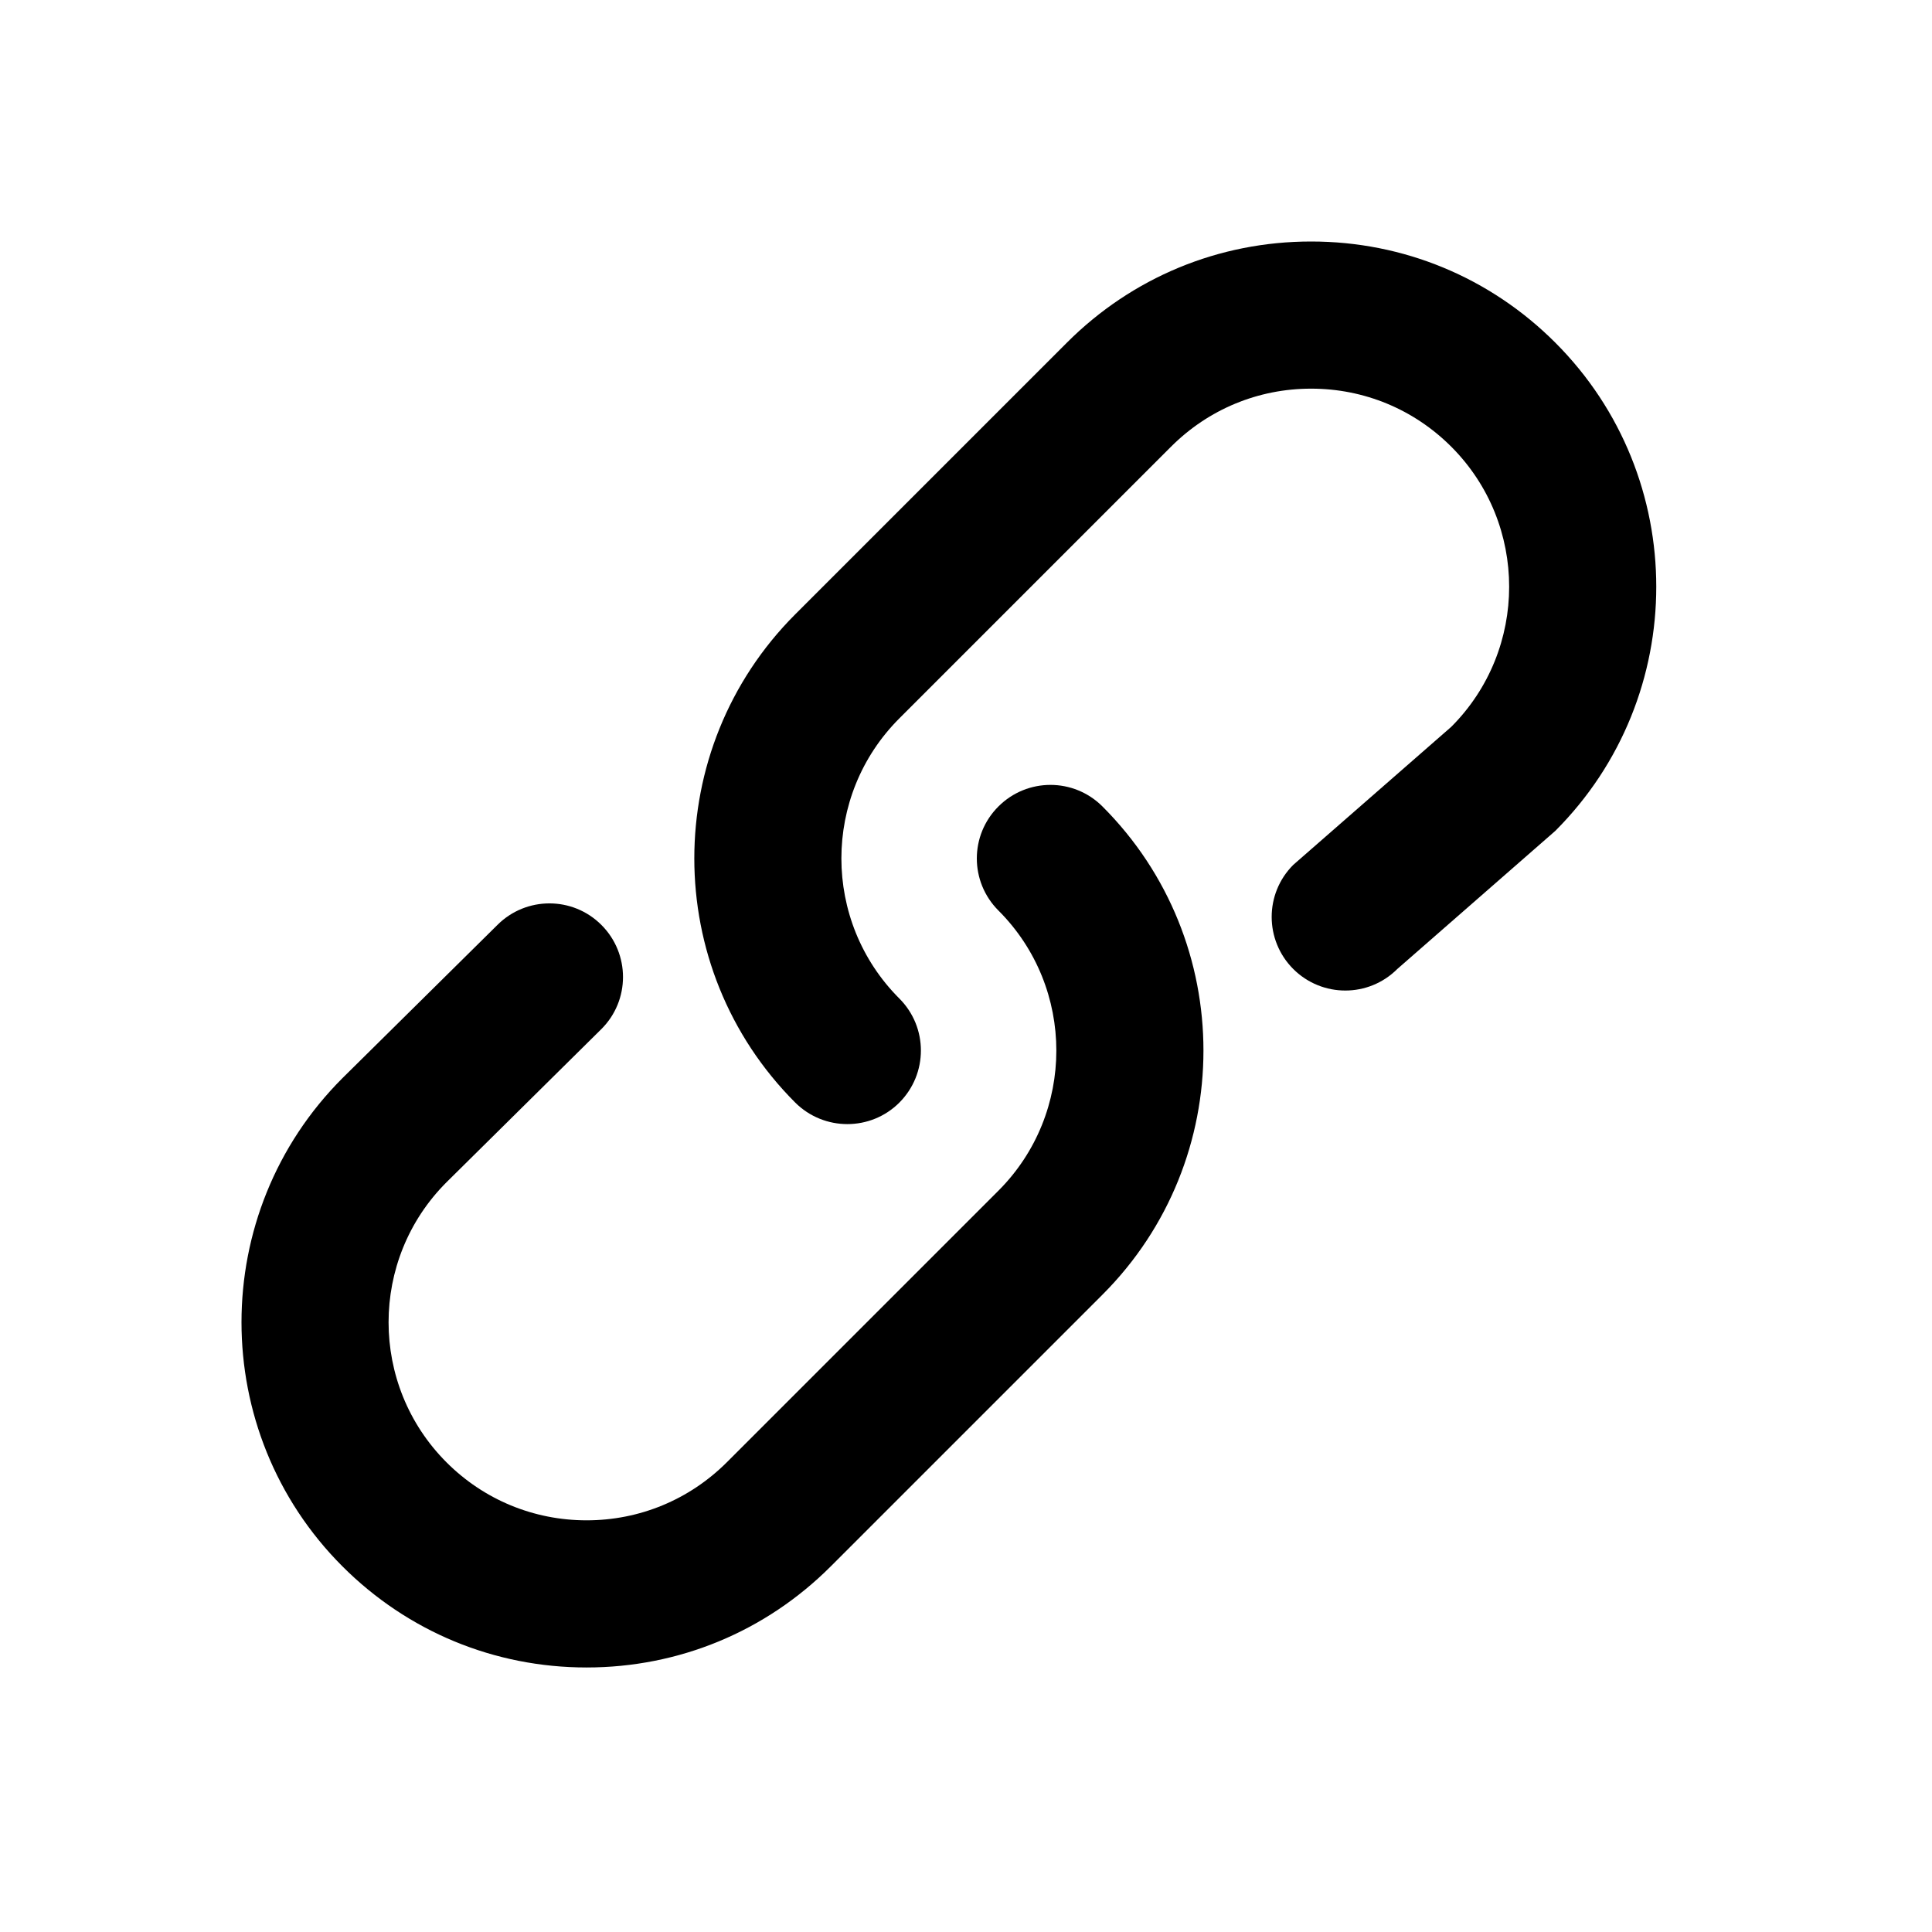
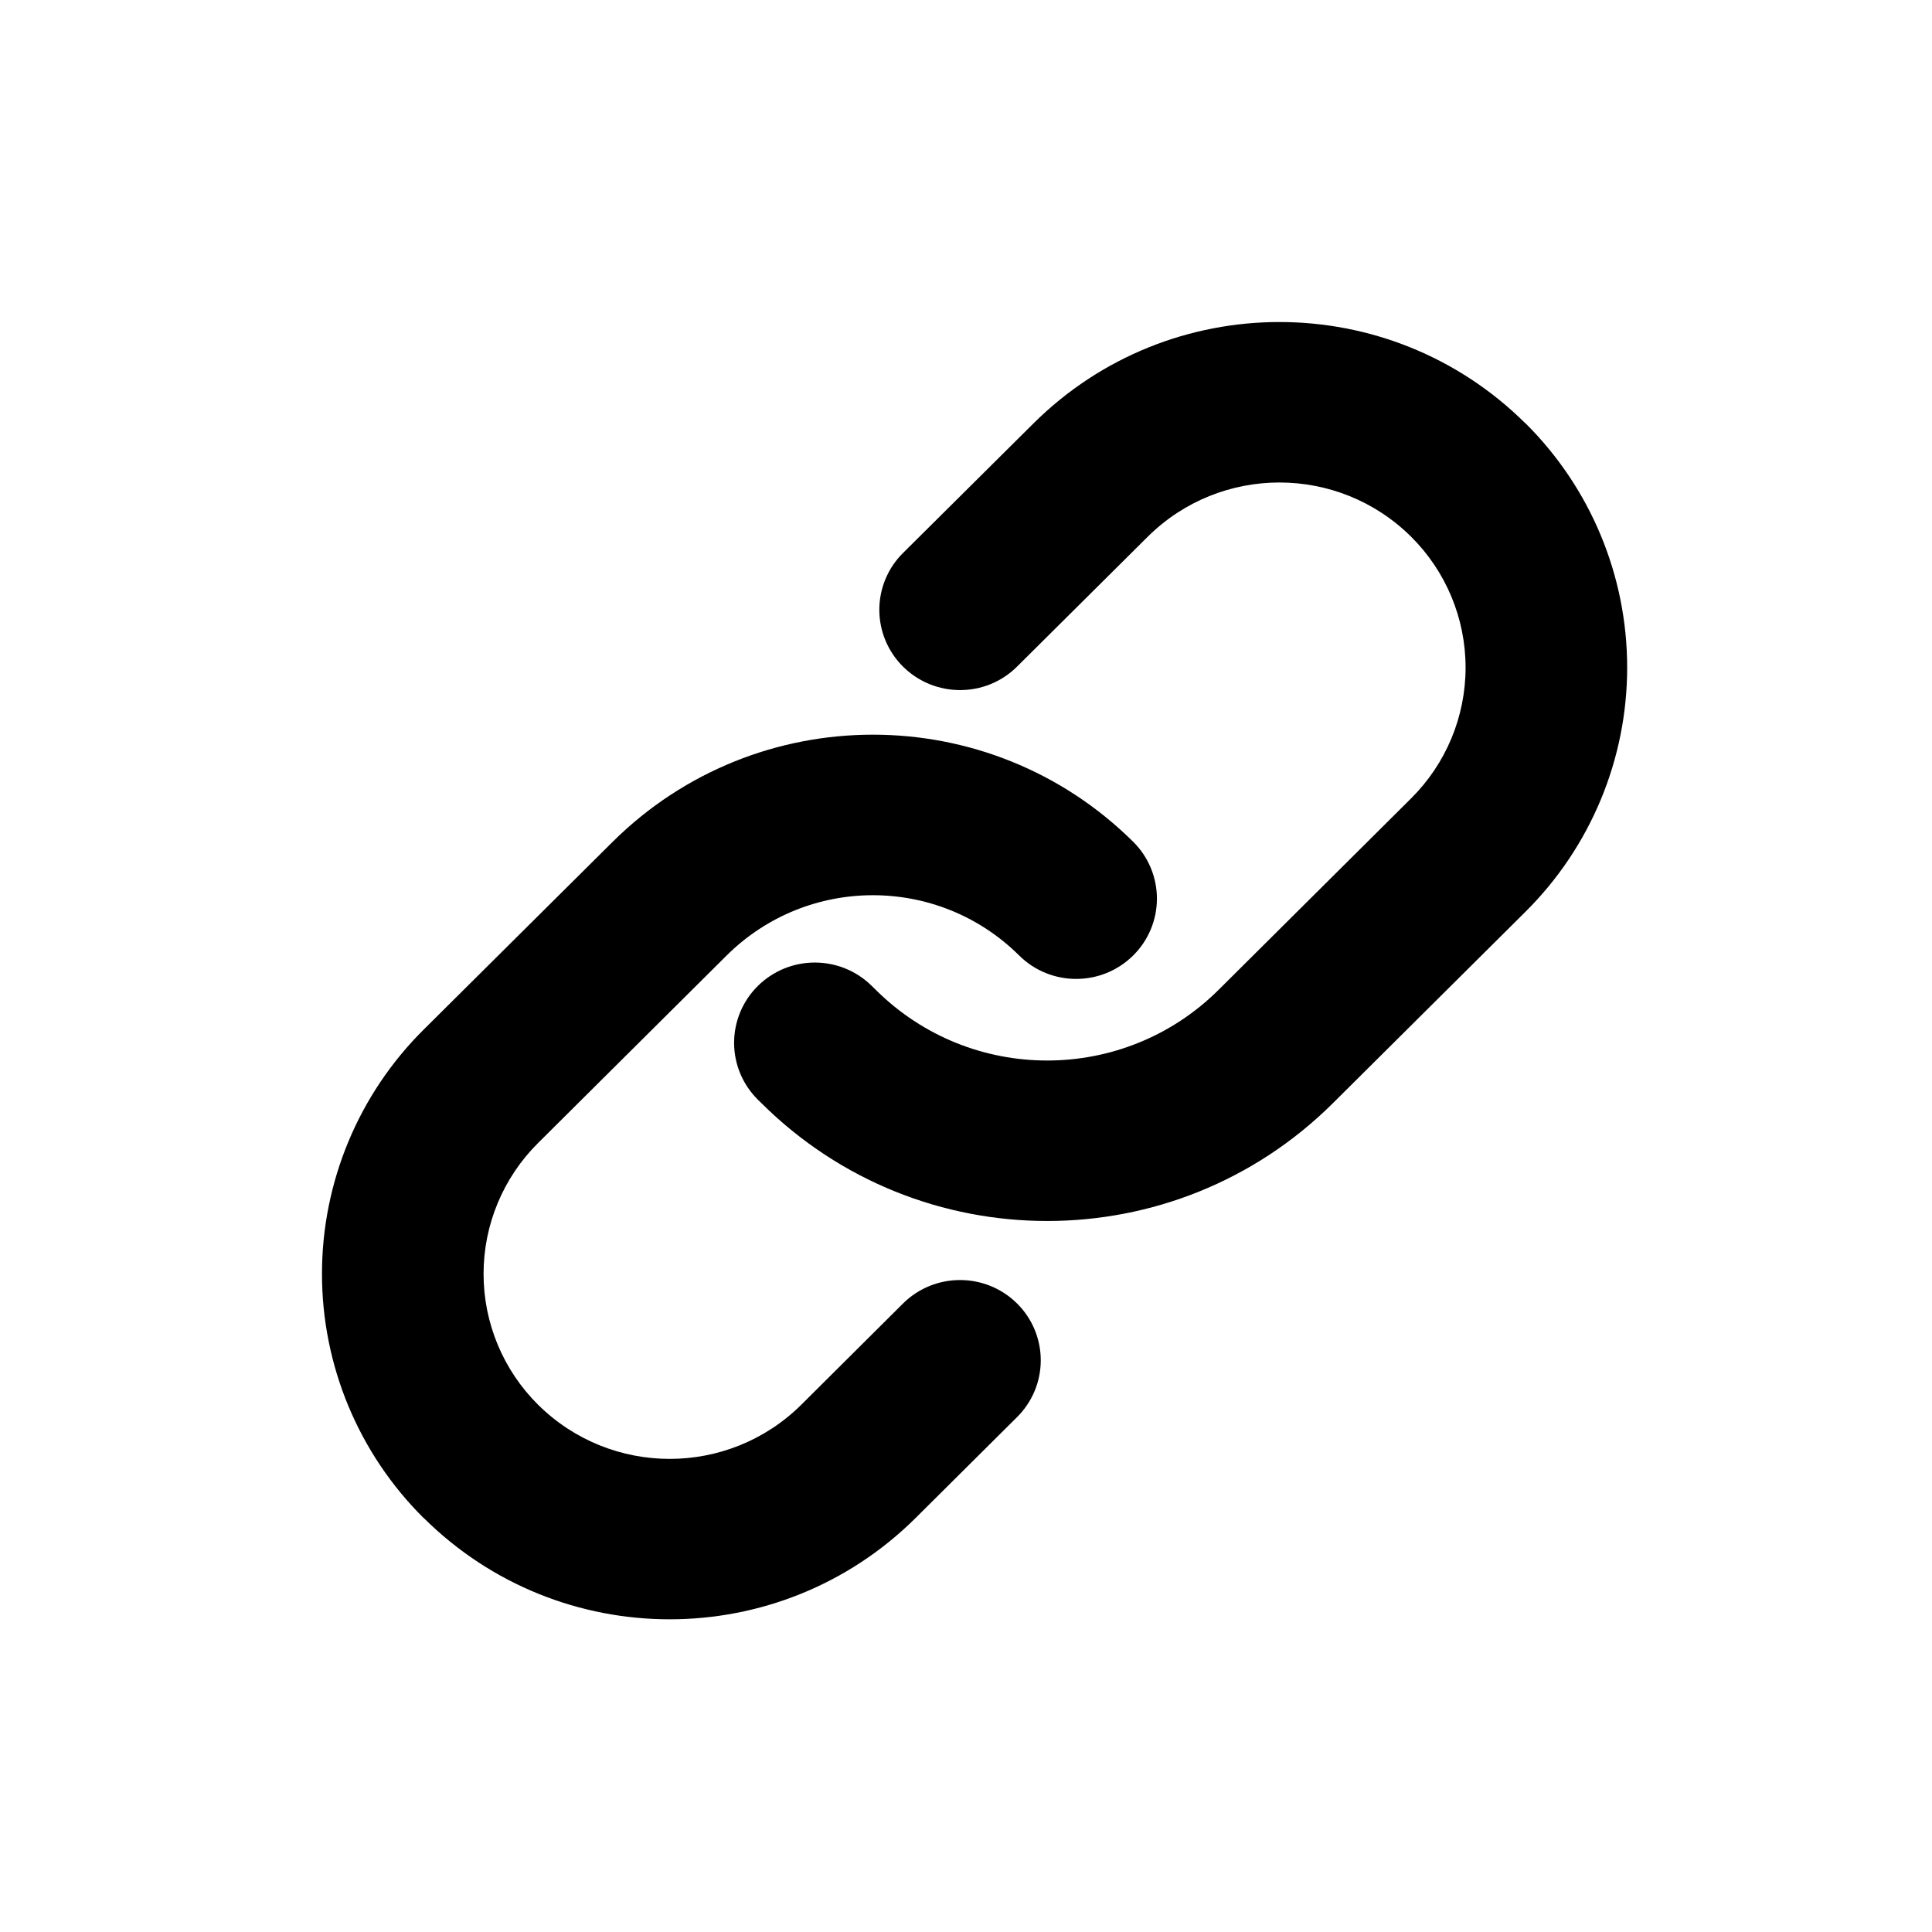
- <svg xmlns="http://www.w3.org/2000/svg" version="1.1" width="24" height="24" viewBox="0 0 24 24">
-   <path d="M9.879,13.697 C8.207,12.024 8.207,9.303 9.879,7.631 L13.254,4.256 C14.064,3.446 15.141,3 16.287,3 C17.433,3 18.51,3.446 19.32,4.256 C20.993,5.928 20.993,8.649 19.32,10.322 L17.358,12.037 C17.001,12.394 16.423,12.394 16.065,12.037 C15.708,11.679 15.708,11.101 16.065,10.744 L18.028,9.029 C18.987,8.069 18.987,6.508 18.028,5.549 C17.563,5.084 16.945,4.828 16.287,4.828 C15.63,4.828 15.012,5.084 14.547,5.549 L11.172,8.924 C10.212,9.883 10.212,11.444 11.172,12.404 C11.529,12.761 11.529,13.339 11.172,13.697 C10.994,13.875 10.76,13.964 10.526,13.964 C10.292,13.964 10.058,13.875 9.879,13.697 Z" id="Shape" fill="#000" />
-   <path d="M4.254,19.458 C2.582,17.786 2.582,15.065 4.254,13.393 L6.179,11.49 C6.536,11.133 7.115,11.133 7.471,11.49 C7.828,11.847 7.829,12.426 7.471,12.783 L5.547,14.686 C4.587,15.645 4.587,17.206 5.547,18.166 C6.011,18.63 6.63,18.886 7.287,18.886 C7.945,18.886 8.562,18.63 9.028,18.166 L12.403,14.791 C13.362,13.831 13.362,12.27 12.403,11.311 C12.045,10.953 12.045,10.375 12.403,10.018 C12.76,9.661 13.338,9.661 13.695,10.018 C15.368,11.69 15.368,14.411 13.695,16.083 L10.32,19.458 C9.51,20.268 8.433,20.714 7.287,20.714 C6.141,20.714 5.064,20.268 4.254,19.458 Z" id="Shape" fill="#000" />
+ <svg xmlns="http://www.w3.org/2000/svg" width="24" height="24" fill="none">
+   <path fill-rule="evenodd" clip-rule="evenodd" d="M18.948 5.258a4.337 4.337 0 0 0-6.108 0L11.217 6.87a.993.993 0 0 0 0 1.41c.392.39 1.027.39 1.418 0l1.623-1.613a2.323 2.323 0 0 1 3.271 0 2.29 2.29 0 0 1 0 3.251l-2.393 2.38a3.021 3.021 0 0 1-4.255 0l-.05-.049a1.007 1.007 0 0 0-1.418 0 .993.993 0 0 0 0 1.41l.05.049a5.036 5.036 0 0 0 7.091 0l2.394-2.38a4.275 4.275 0 0 0 0-6.072ZM5.265 18.858a4.337 4.337 0 0 0 6.108 0l1.262-1.255a.993.993 0 0 0 0-1.41 1.007 1.007 0 0 0-1.418 0L9.954 17.45a2.323 2.323 0 0 1-3.27 0 2.29 2.29 0 0 1 0-3.251l2.344-2.331a2.579 2.579 0 0 1 3.631 0c.392.39 1.027.39 1.419 0a.993.993 0 0 0 0-1.41 4.593 4.593 0 0 0-6.468 0l-2.345 2.33a4.275 4.275 0 0 0 0 6.072Z" fill="#000" />
</svg>
